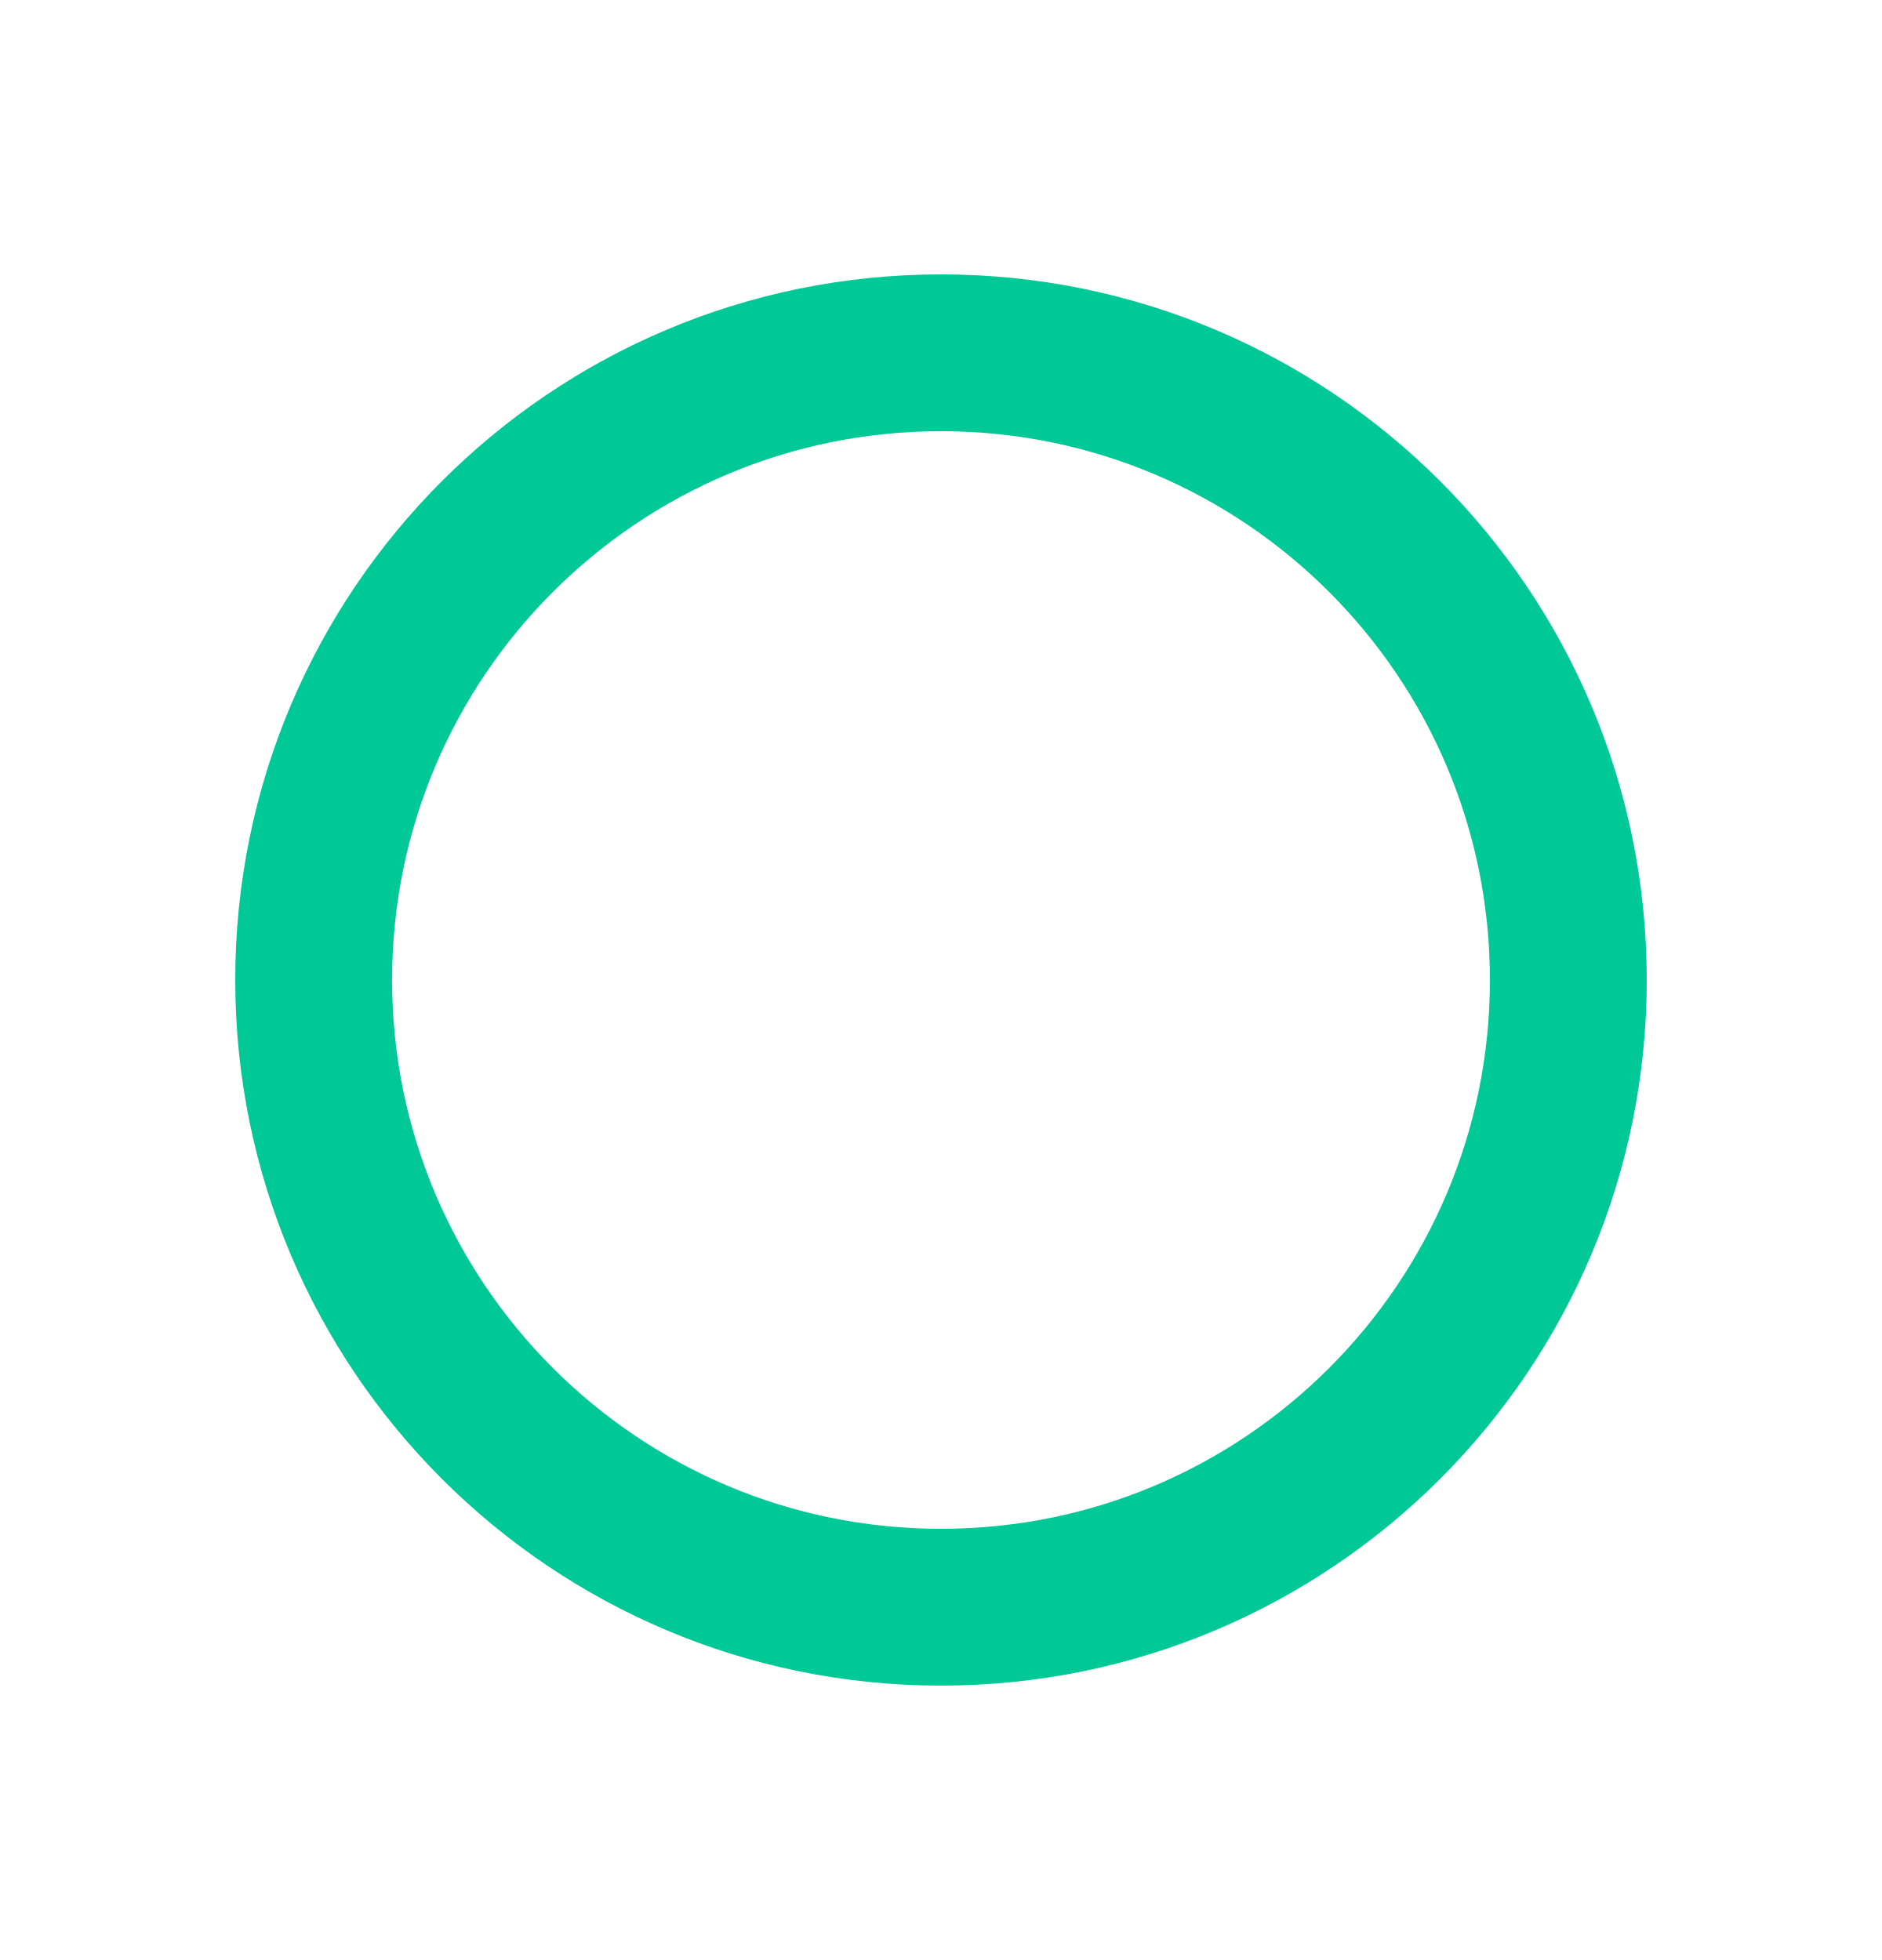
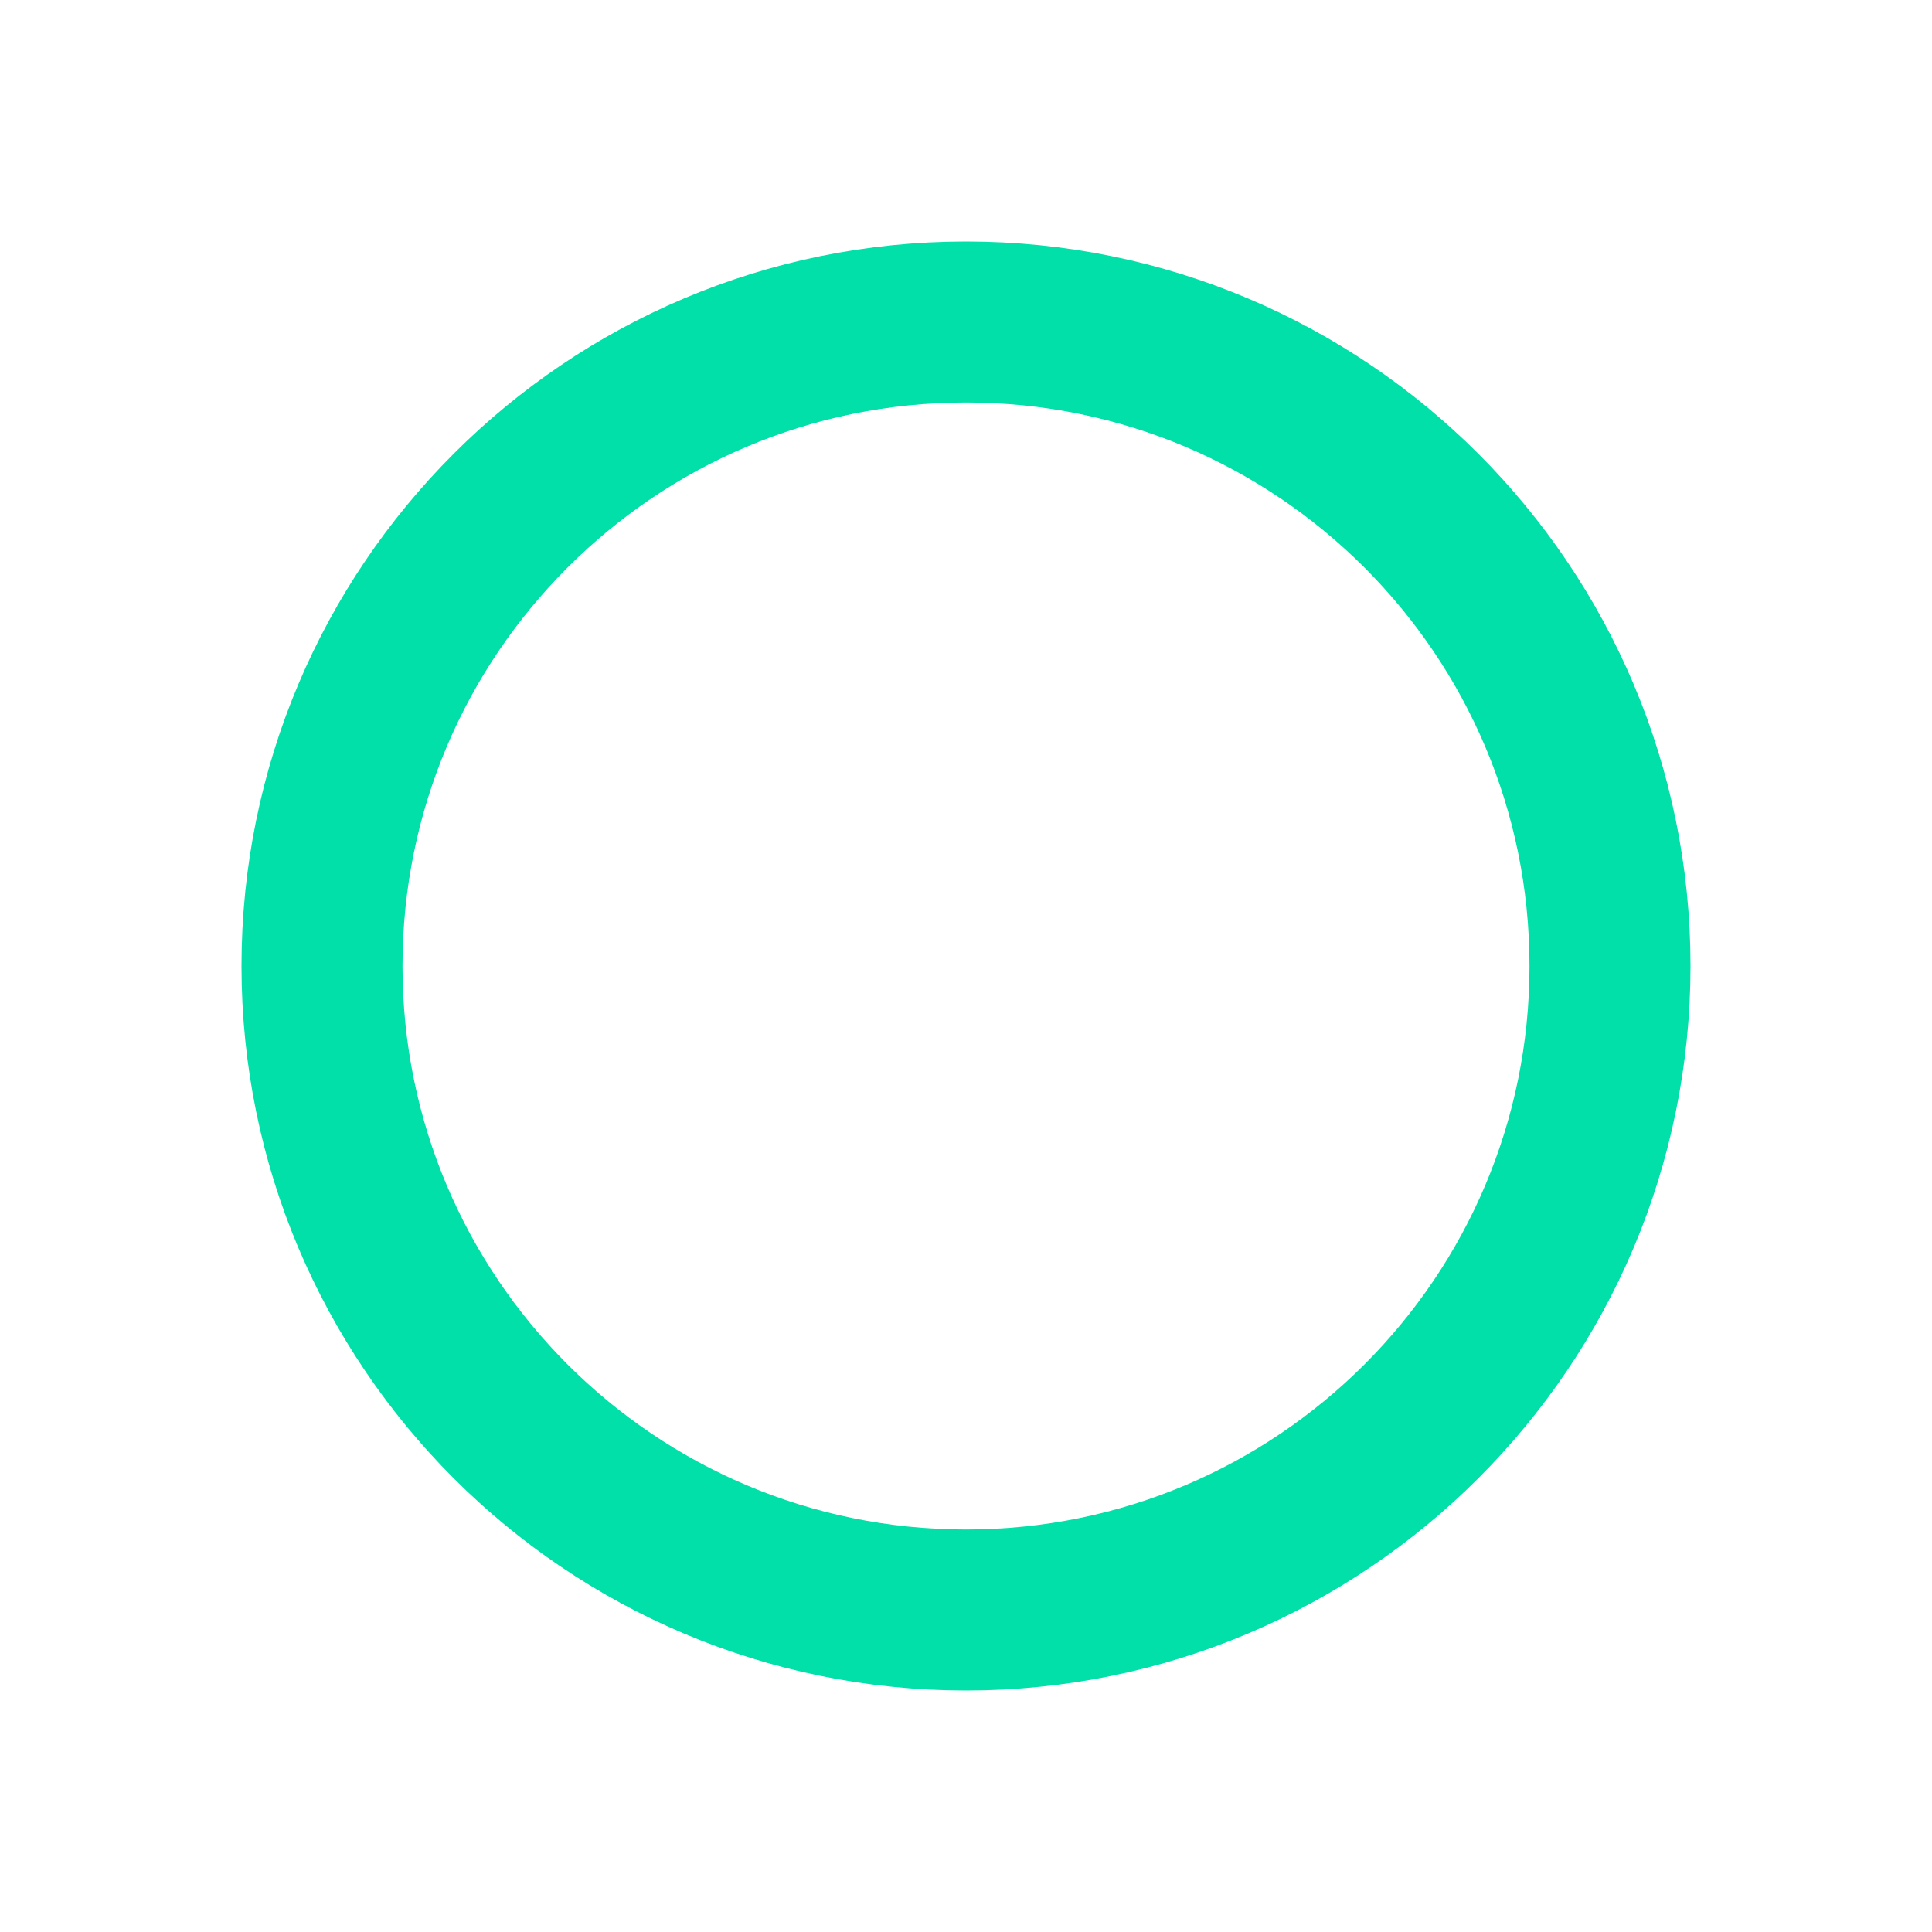
- <svg xmlns="http://www.w3.org/2000/svg" width="24" height="25" viewBox="0 0 24 25" fill="none">
-   <g id="icon-radio-unchecked">
-     <path id="Vector" d="M12 4.5C7.582 4.5 4 8.082 4 12.5C4 16.918 7.582 20.5 12 20.5C16.418 20.5 20 16.918 20 12.5C20 8.082 16.418 4.5 12 4.5Z" stroke="#00C896" stroke-width="2" stroke-linecap="round" stroke-linejoin="round" />
-   </g>
+ <svg xmlns="http://www.w3.org/2000/svg" width="24" height="24" viewBox="0 0 24 24" fill="none">
+   <path d="M12 4C7.582 4 4 7.582 4 12C4 16.418 7.582 20 12 20C16.418 20 20 16.418 20 12C20 7.582 16.418 4 12 4Z" stroke="#00E0A8" stroke-width="2" stroke-linecap="round" stroke-linejoin="round" />
</svg>
